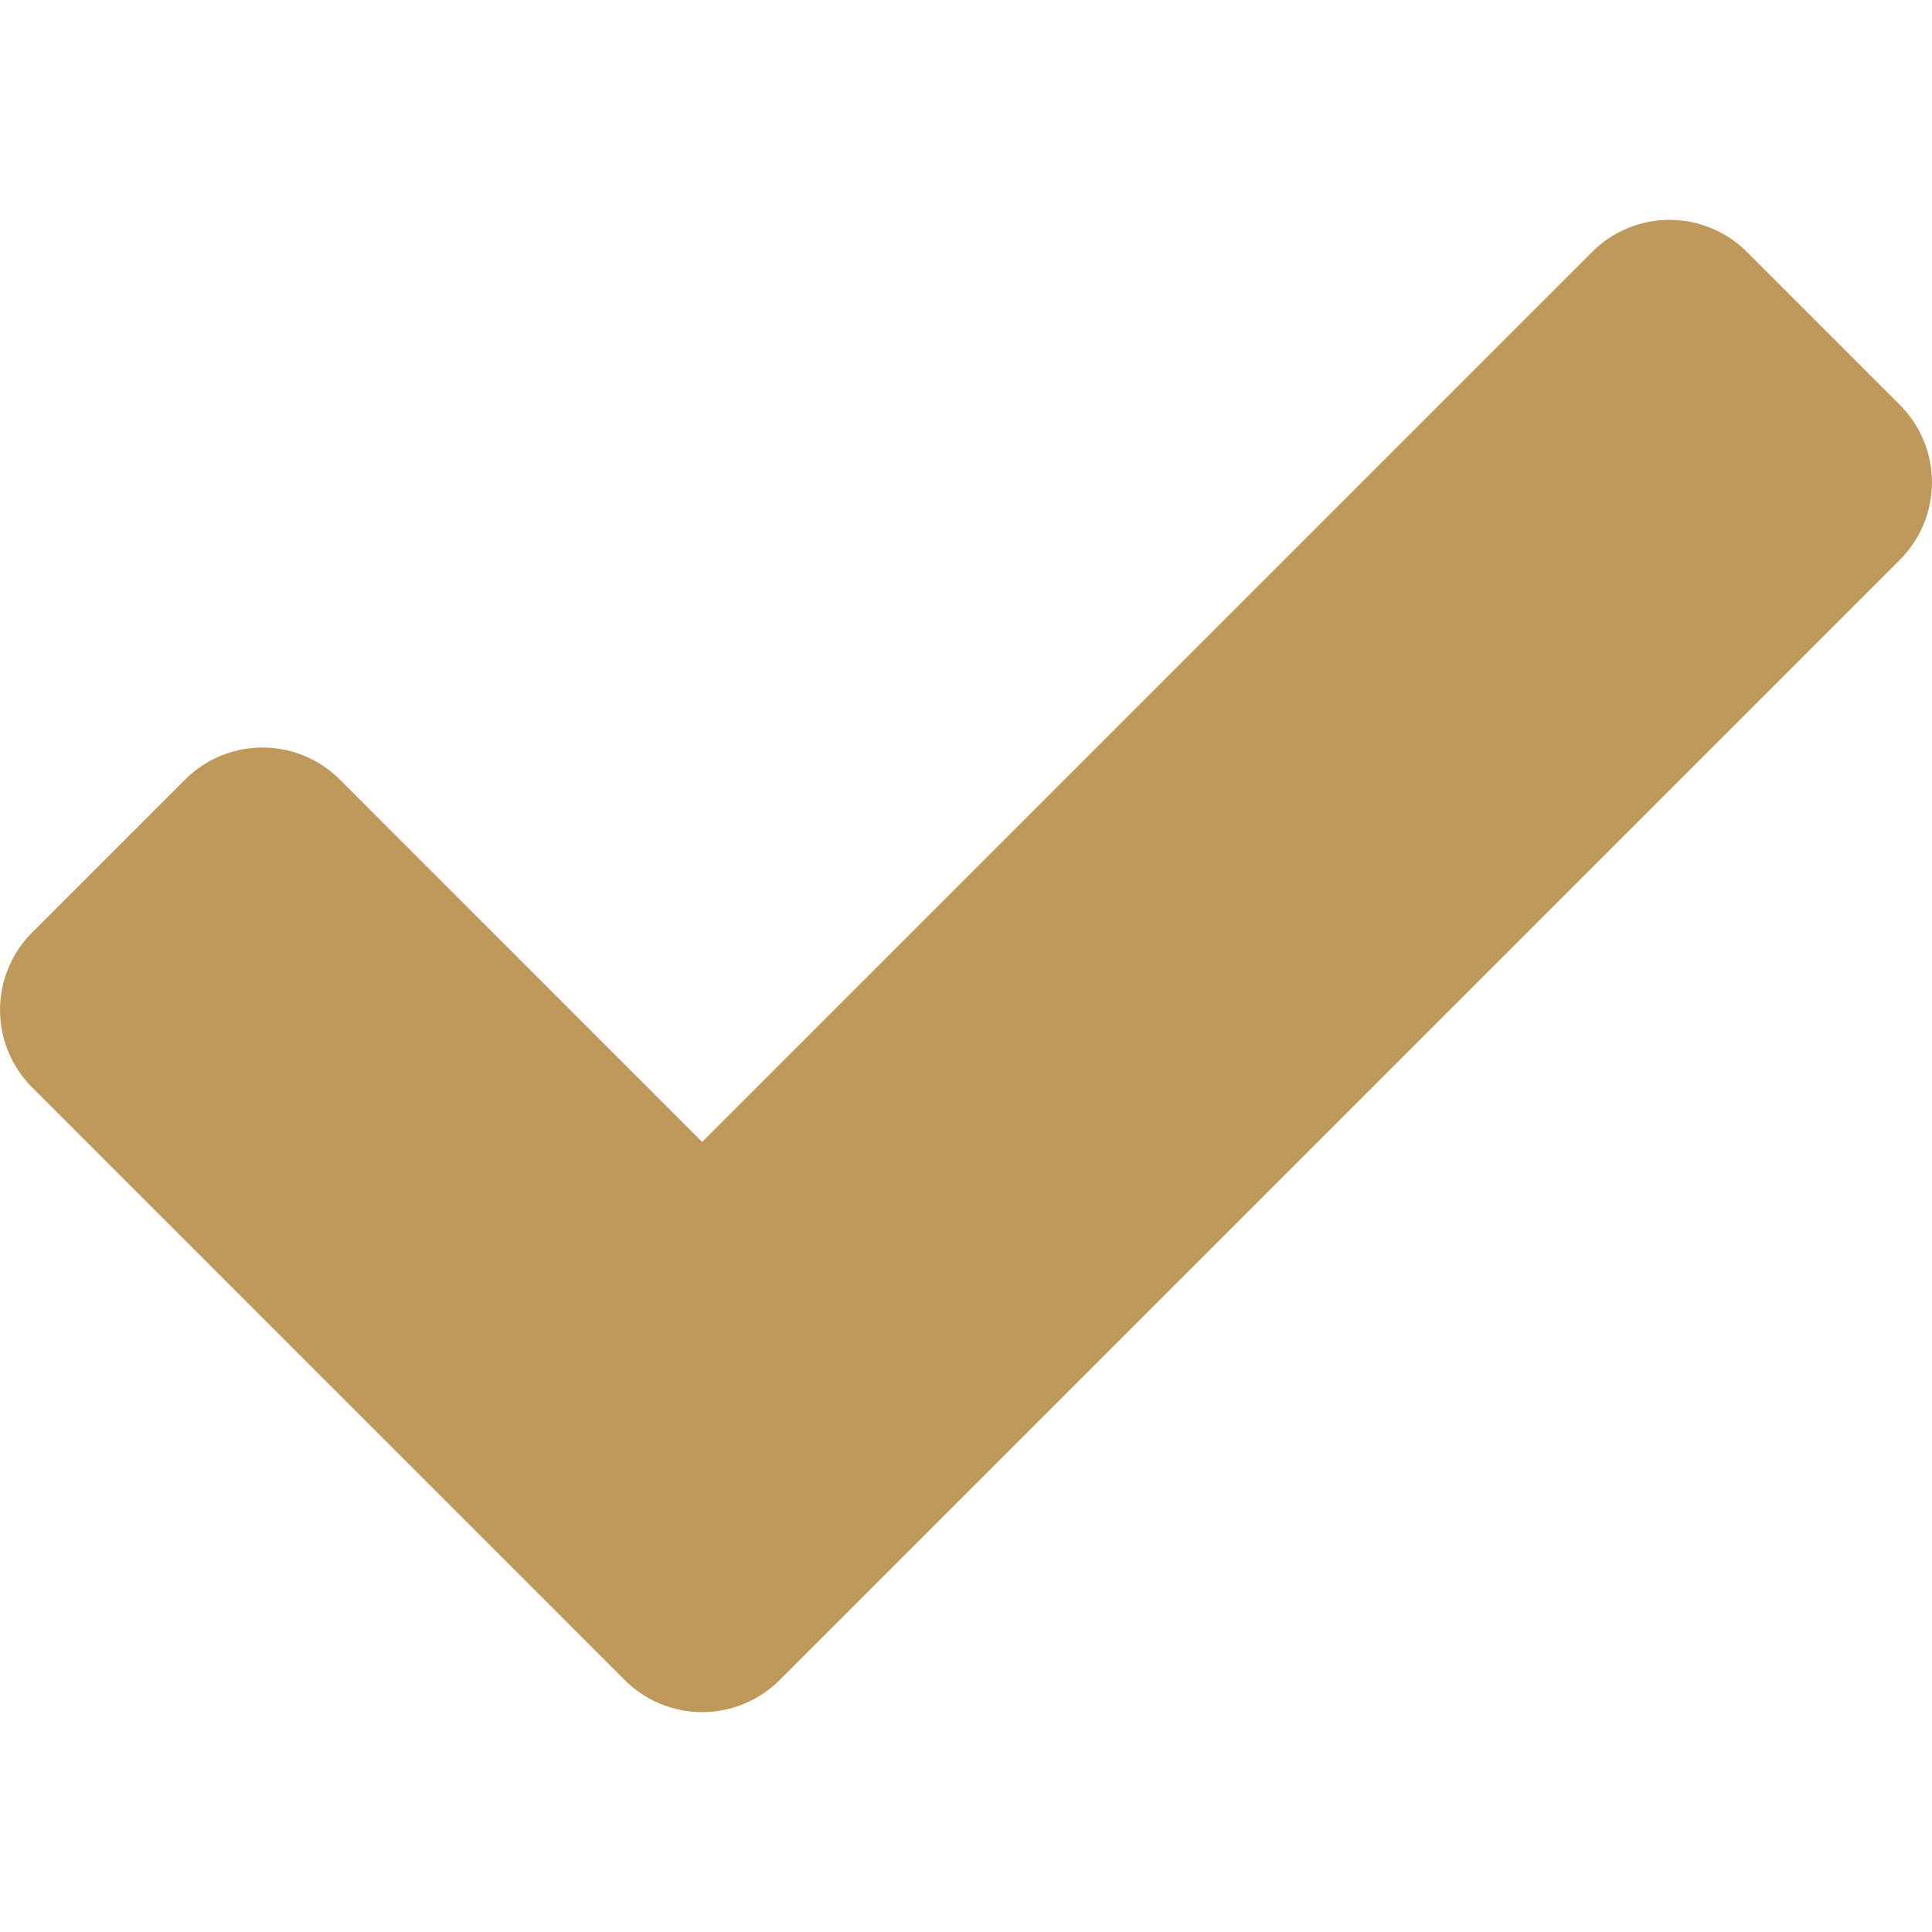
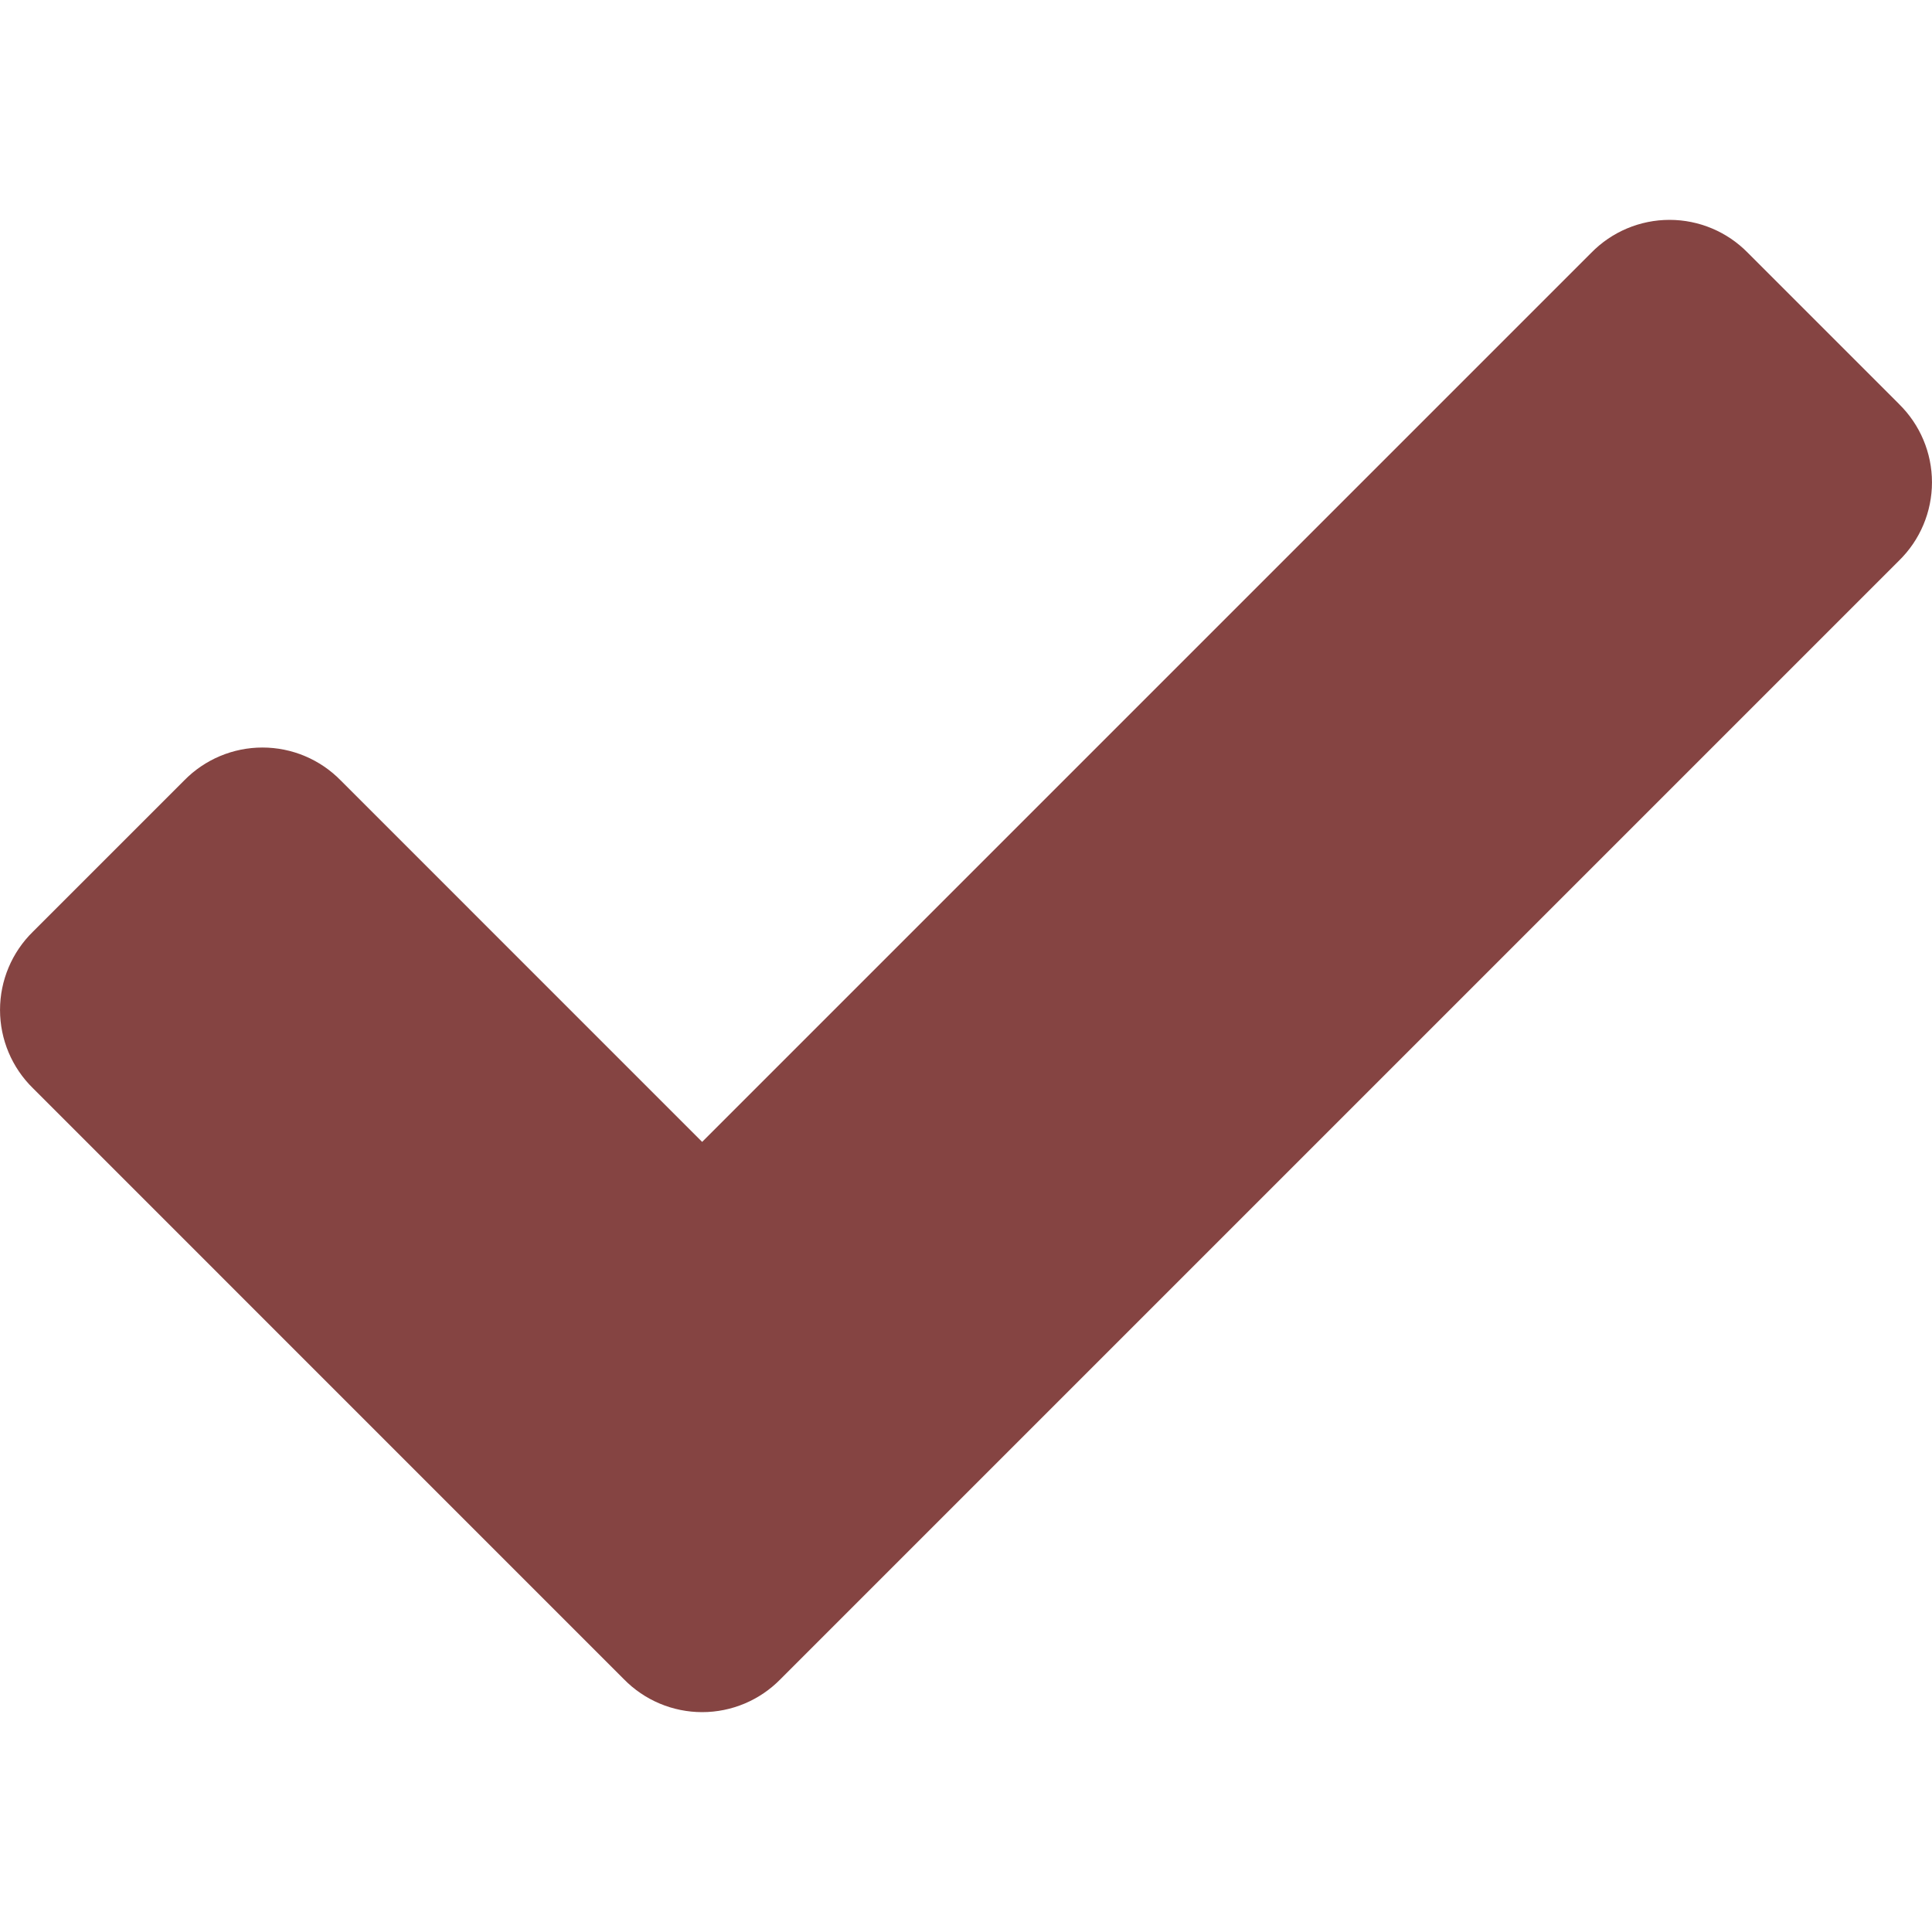
- <svg xmlns="http://www.w3.org/2000/svg" width="60" height="60" fill="#BE995B" viewBox="0 0 401.427 310.061">
+ <svg xmlns="http://www.w3.org/2000/svg" width="60" height="60" fill="#854442" viewBox="0 0 401.427 310.061">
  <path d="M467.95,93.216,436.541,61.807a22.757,22.757,0,0,0-32.55,0L219.265,246.532l-75.084-75.089a22.754,22.754,0,0,0-32.548,0l-31.4,31.4a22.751,22.751,0,0,0,0,32.551L202.995,358.166a22.754,22.754,0,0,0,32.548,0l232.4-232.4a22.75,22.75,0,0,0,0-32.547Z" transform="translate(-73.374 -54.956)" />
</svg>
